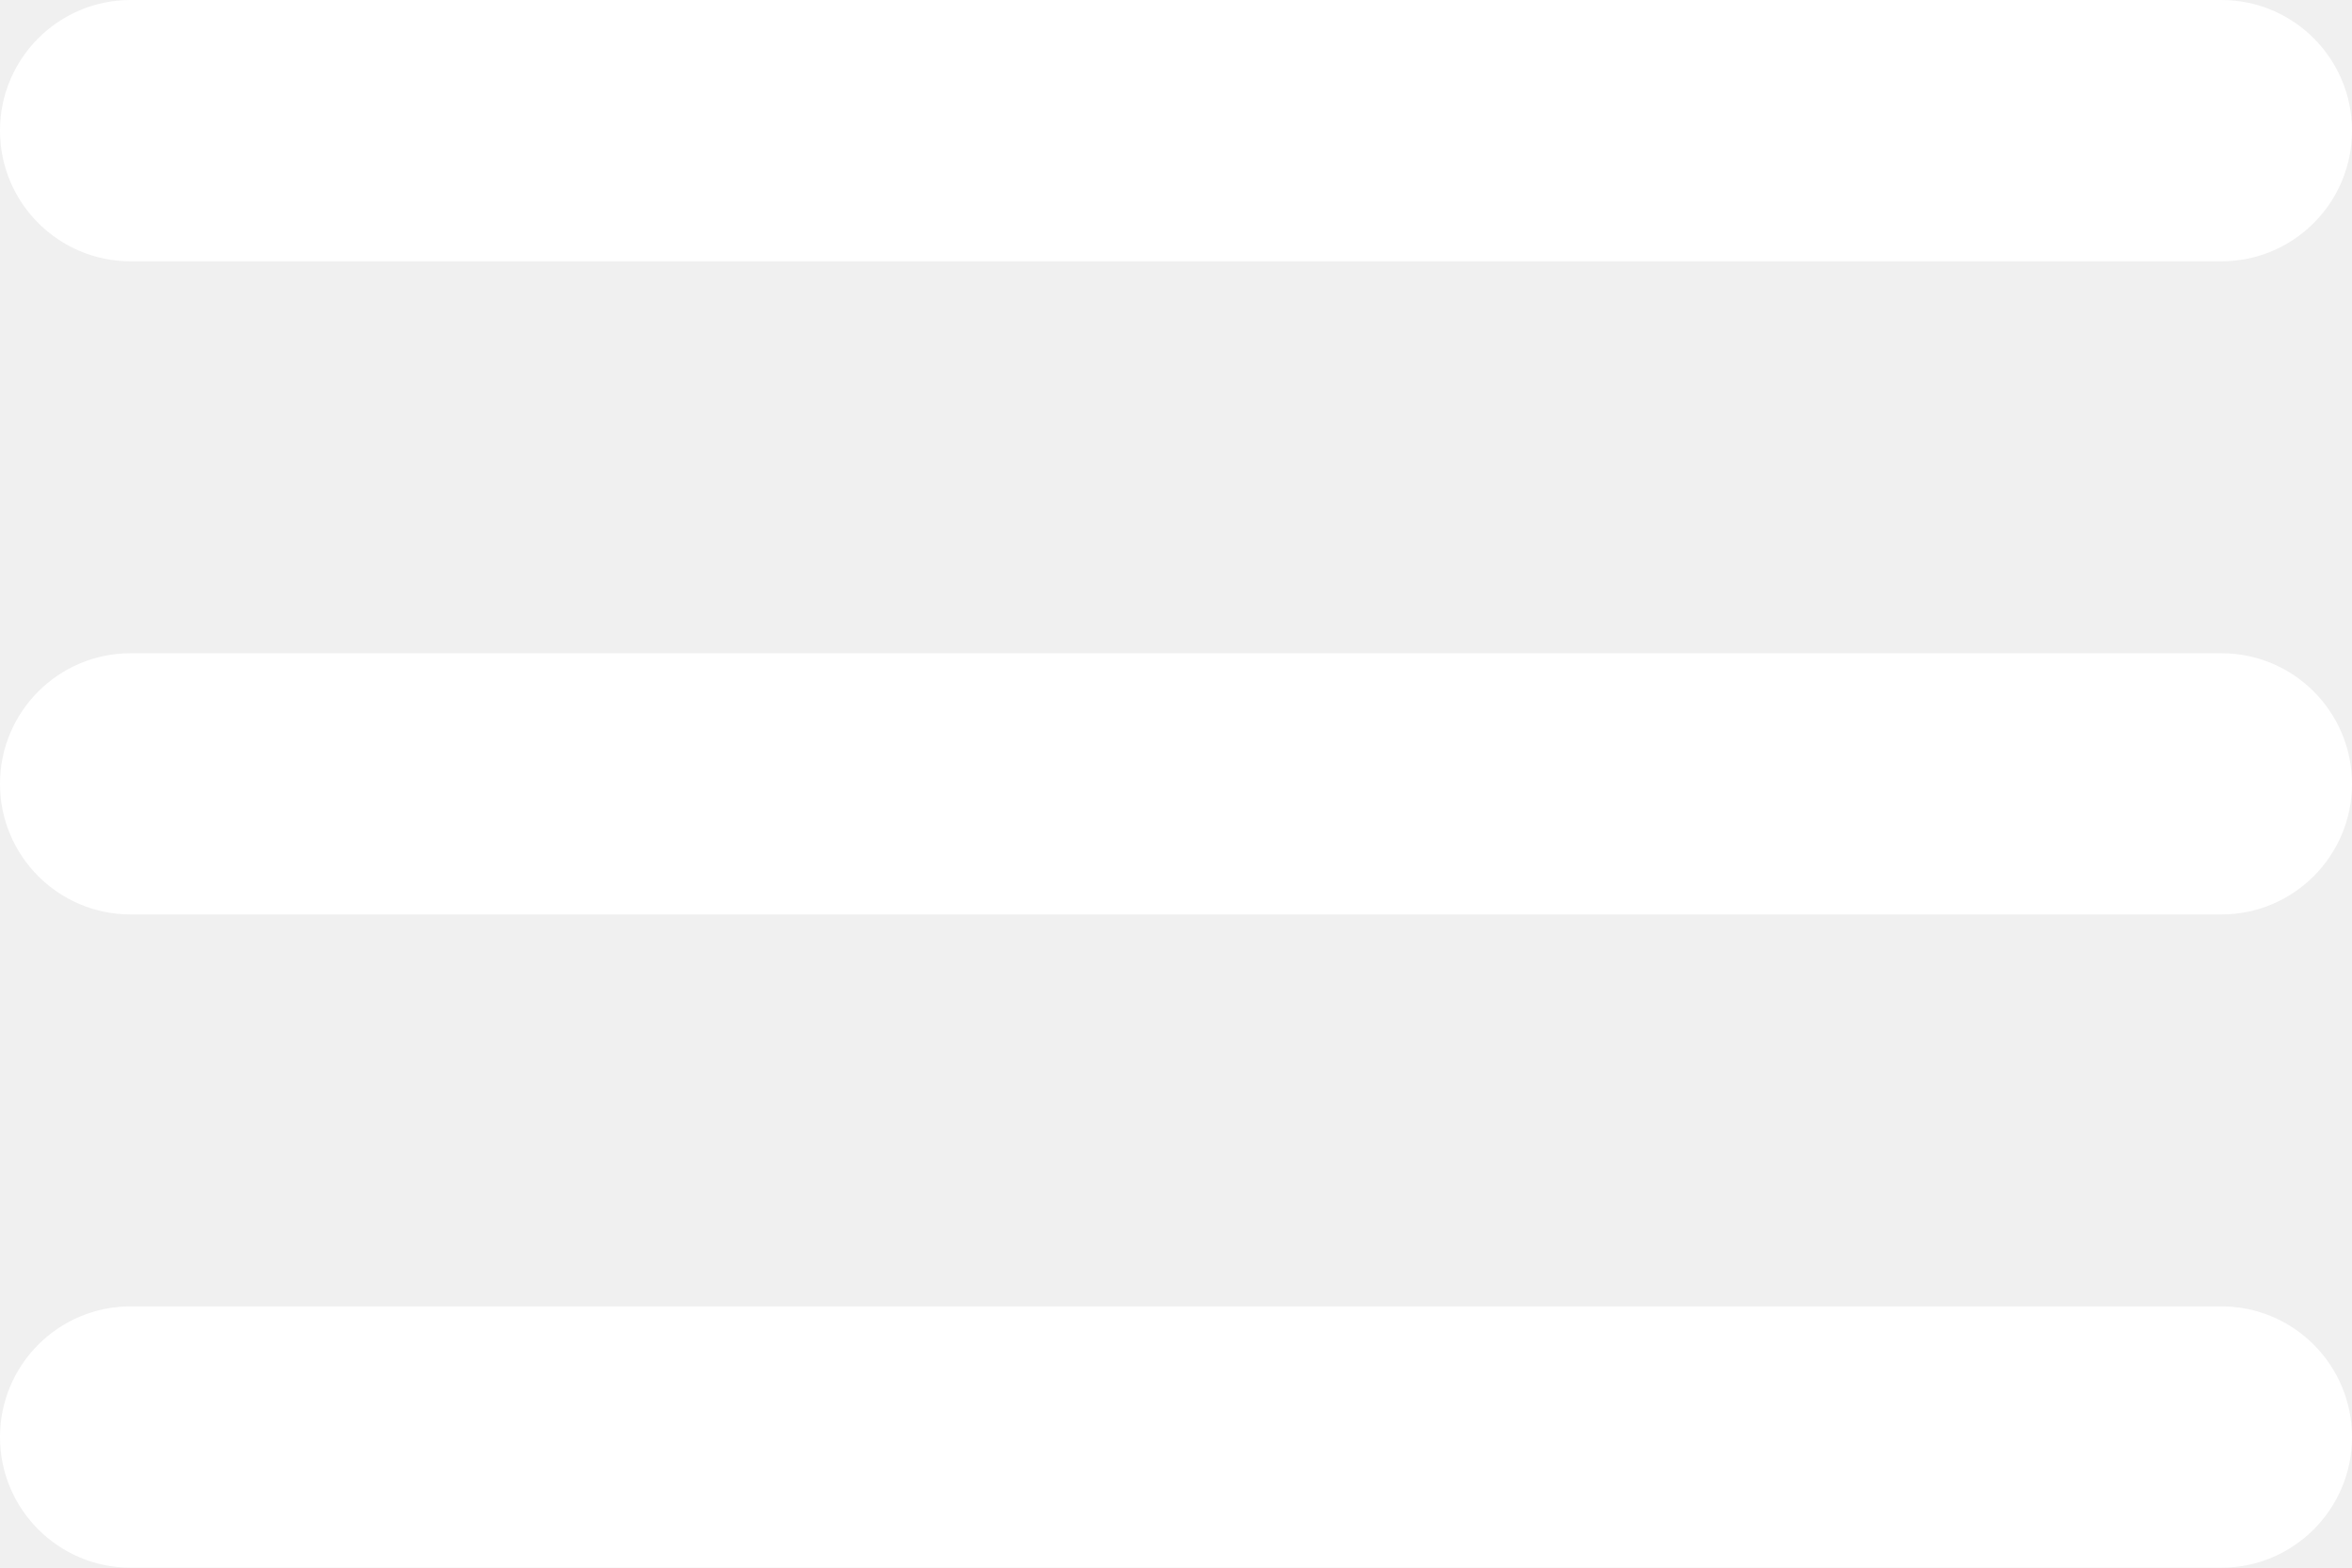
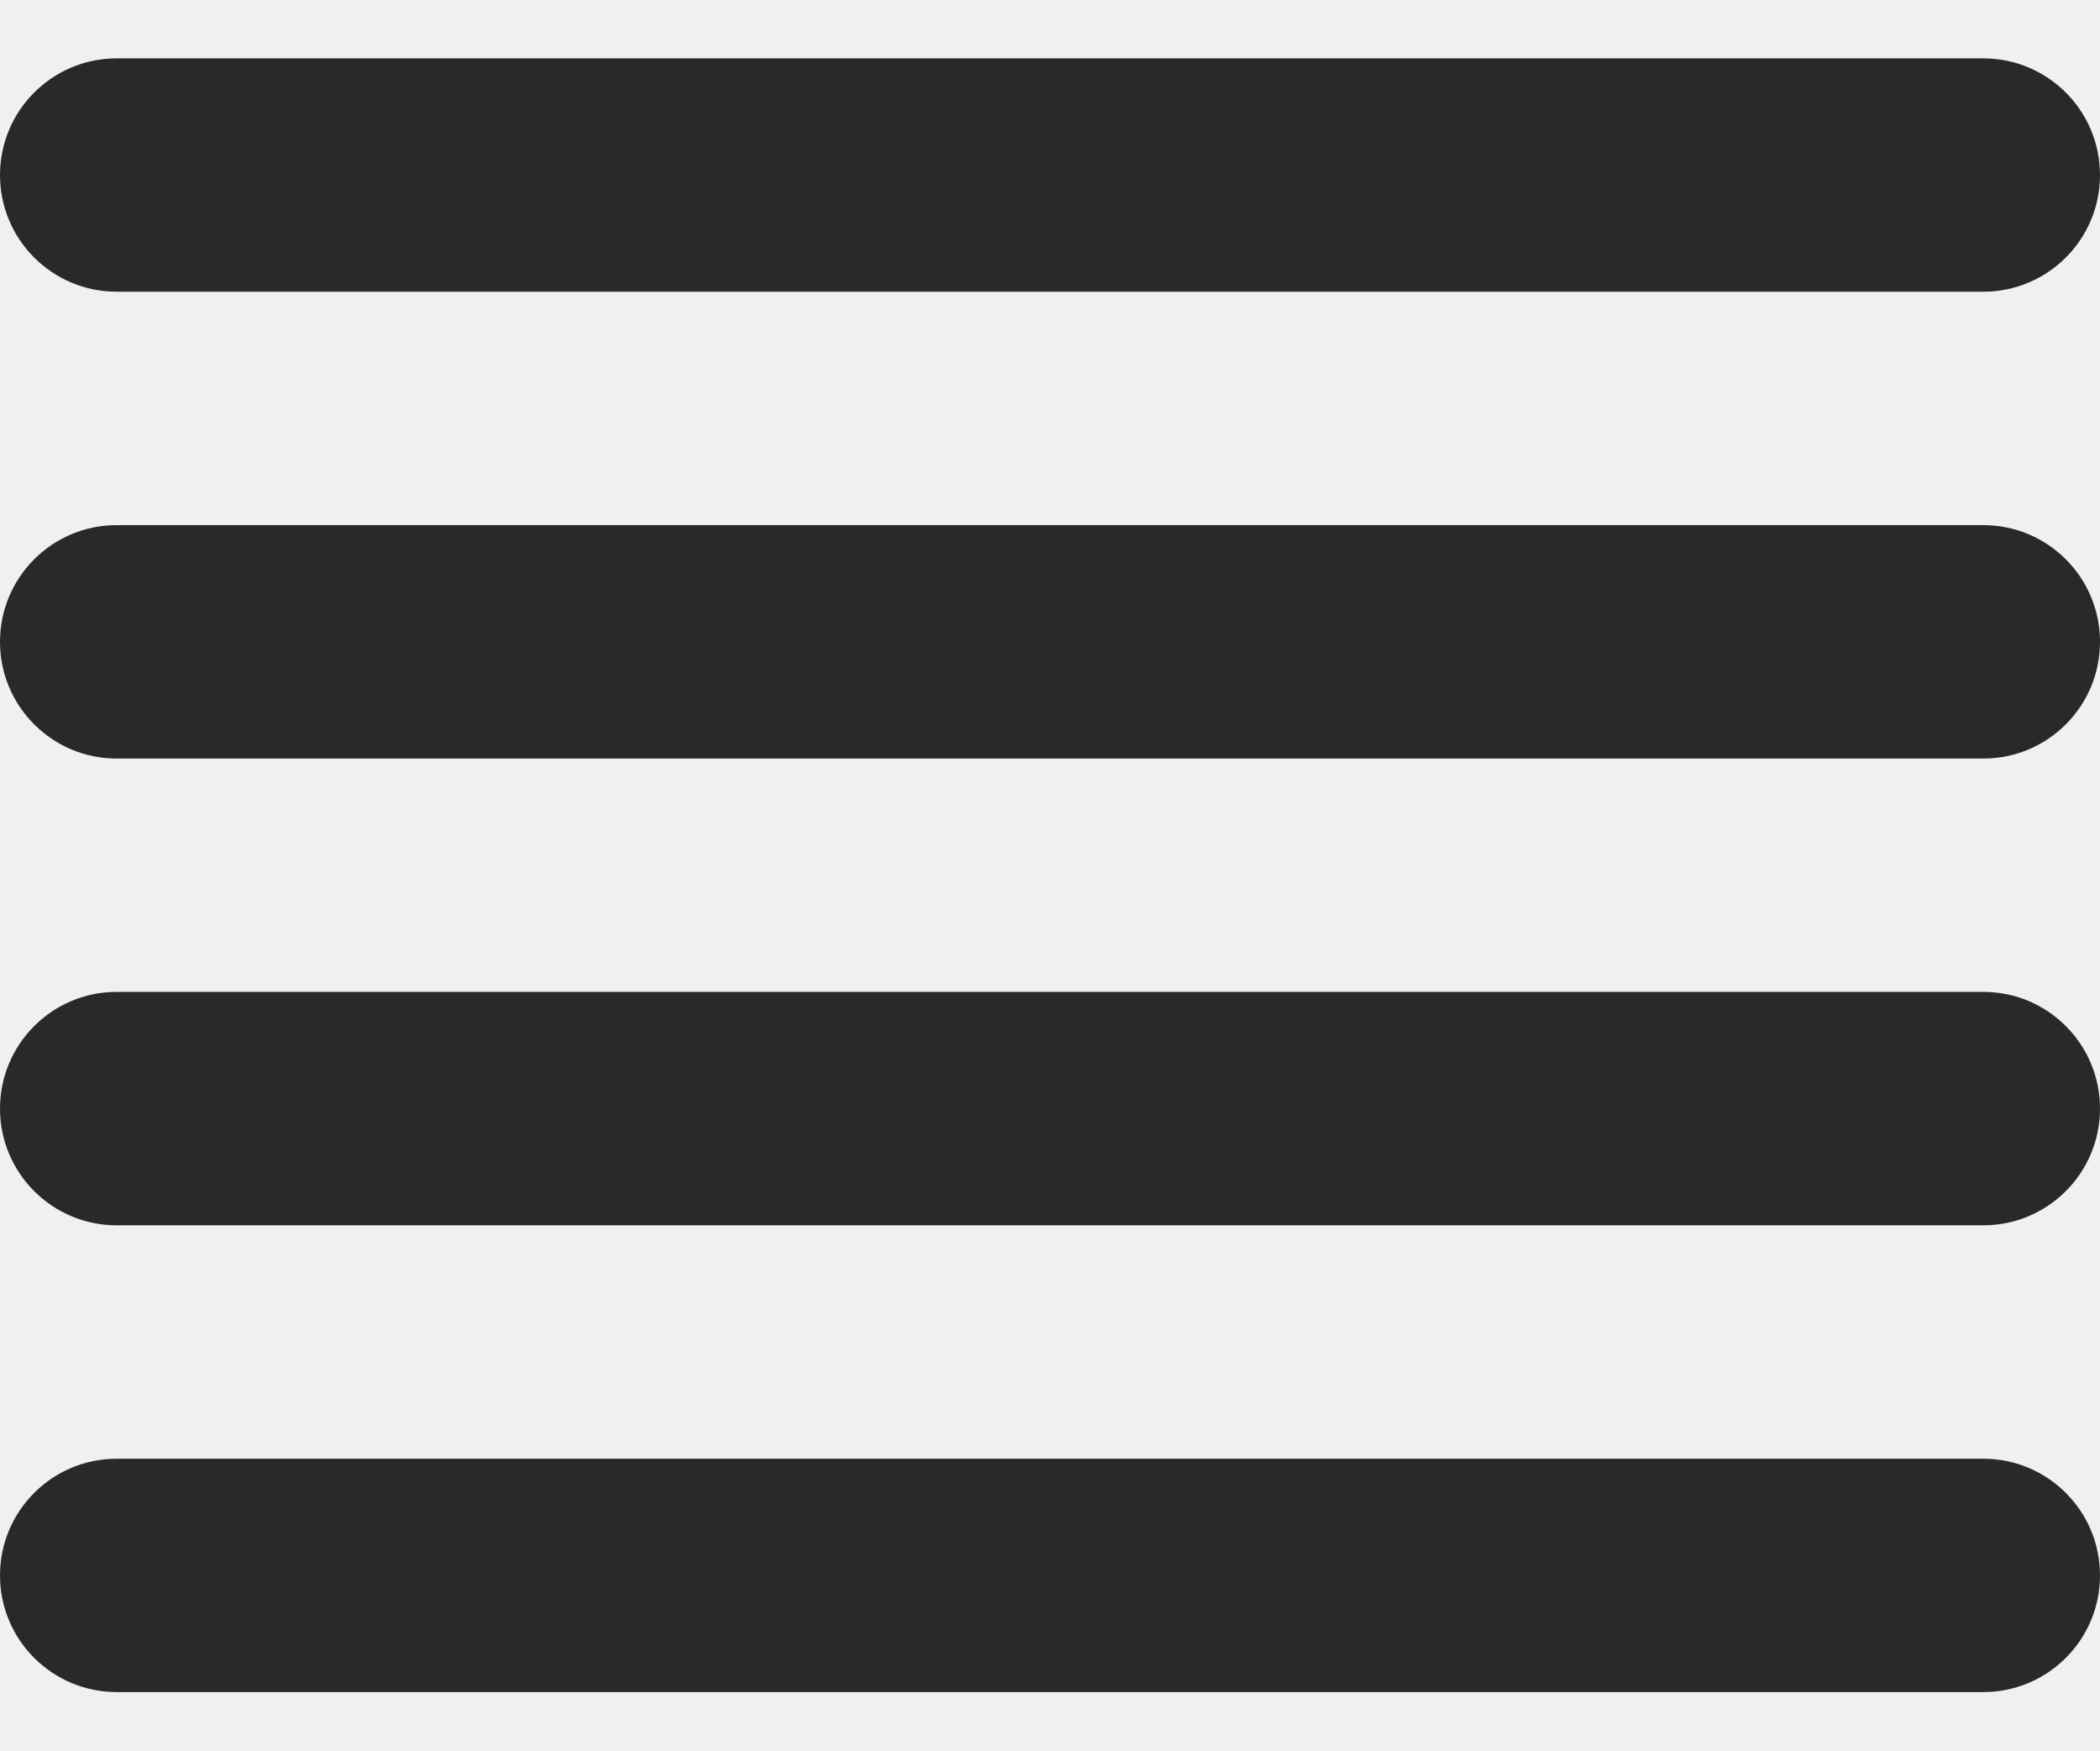
- <svg xmlns="http://www.w3.org/2000/svg" width="24" height="16" viewBox="0 0 24 16" fill="none">
-   <path d="M0 14.667C0 15.403 0.597 16 1.333 16H22.667C23.403 16 24 15.403 24 14.667C24 13.93 23.403 13.333 22.667 13.333H1.333C0.597 13.333 0 13.93 0 14.667ZM0 8C0 8.736 0.597 9.333 1.333 9.333H22.667C23.403 9.333 24 8.736 24 8C24 7.264 23.403 6.667 22.667 6.667H1.333C0.597 6.667 0 7.264 0 8ZM1.333 0C0.597 0 0 0.597 0 1.333C0 2.07 0.597 2.667 1.333 2.667H22.667C23.403 2.667 24 2.07 24 1.333C24 0.597 23.403 0 22.667 0H1.333Z" fill="white" />
+ <svg xmlns="http://www.w3.org/2000/svg" width="24" height="20" viewBox="0 0 24 20" fill="none">
+   <path d="M0 12.667C0 13.403 0.597 14 1.333 14H22.667C23.403 14 24 13.403 24 12.667C24 11.93 23.403 11.333 22.667 11.333H1.333C0.597 11.333 0 11.93 0 12.667ZM0 7.333C0 8.07 0.597 8.667 1.333 8.667H22.667C23.403 8.667 24 8.07 24 7.333C24 6.597 23.403 6 22.667 6H1.333C0.597 6 0 6.597 0 7.333ZM1.333 0.667C0.597 0.667 0 1.264 0 2C0 2.736 0.597 3.333 1.333 3.333H22.667C23.403 3.333 24 2.736 24 2C24 1.264 23.403 0.667 22.667 0.667H1.333Z" fill="#292929" />
+   <path d="M22.667 19.333H1.333C0.597 19.333 0 18.736 0 18C0 17.264 0.597 16.667 1.333 16.667H22.667C23.403 16.667 24 17.264 24 18C24 18.736 23.403 19.333 22.667 19.333Z" fill="#292929" />
</svg>
